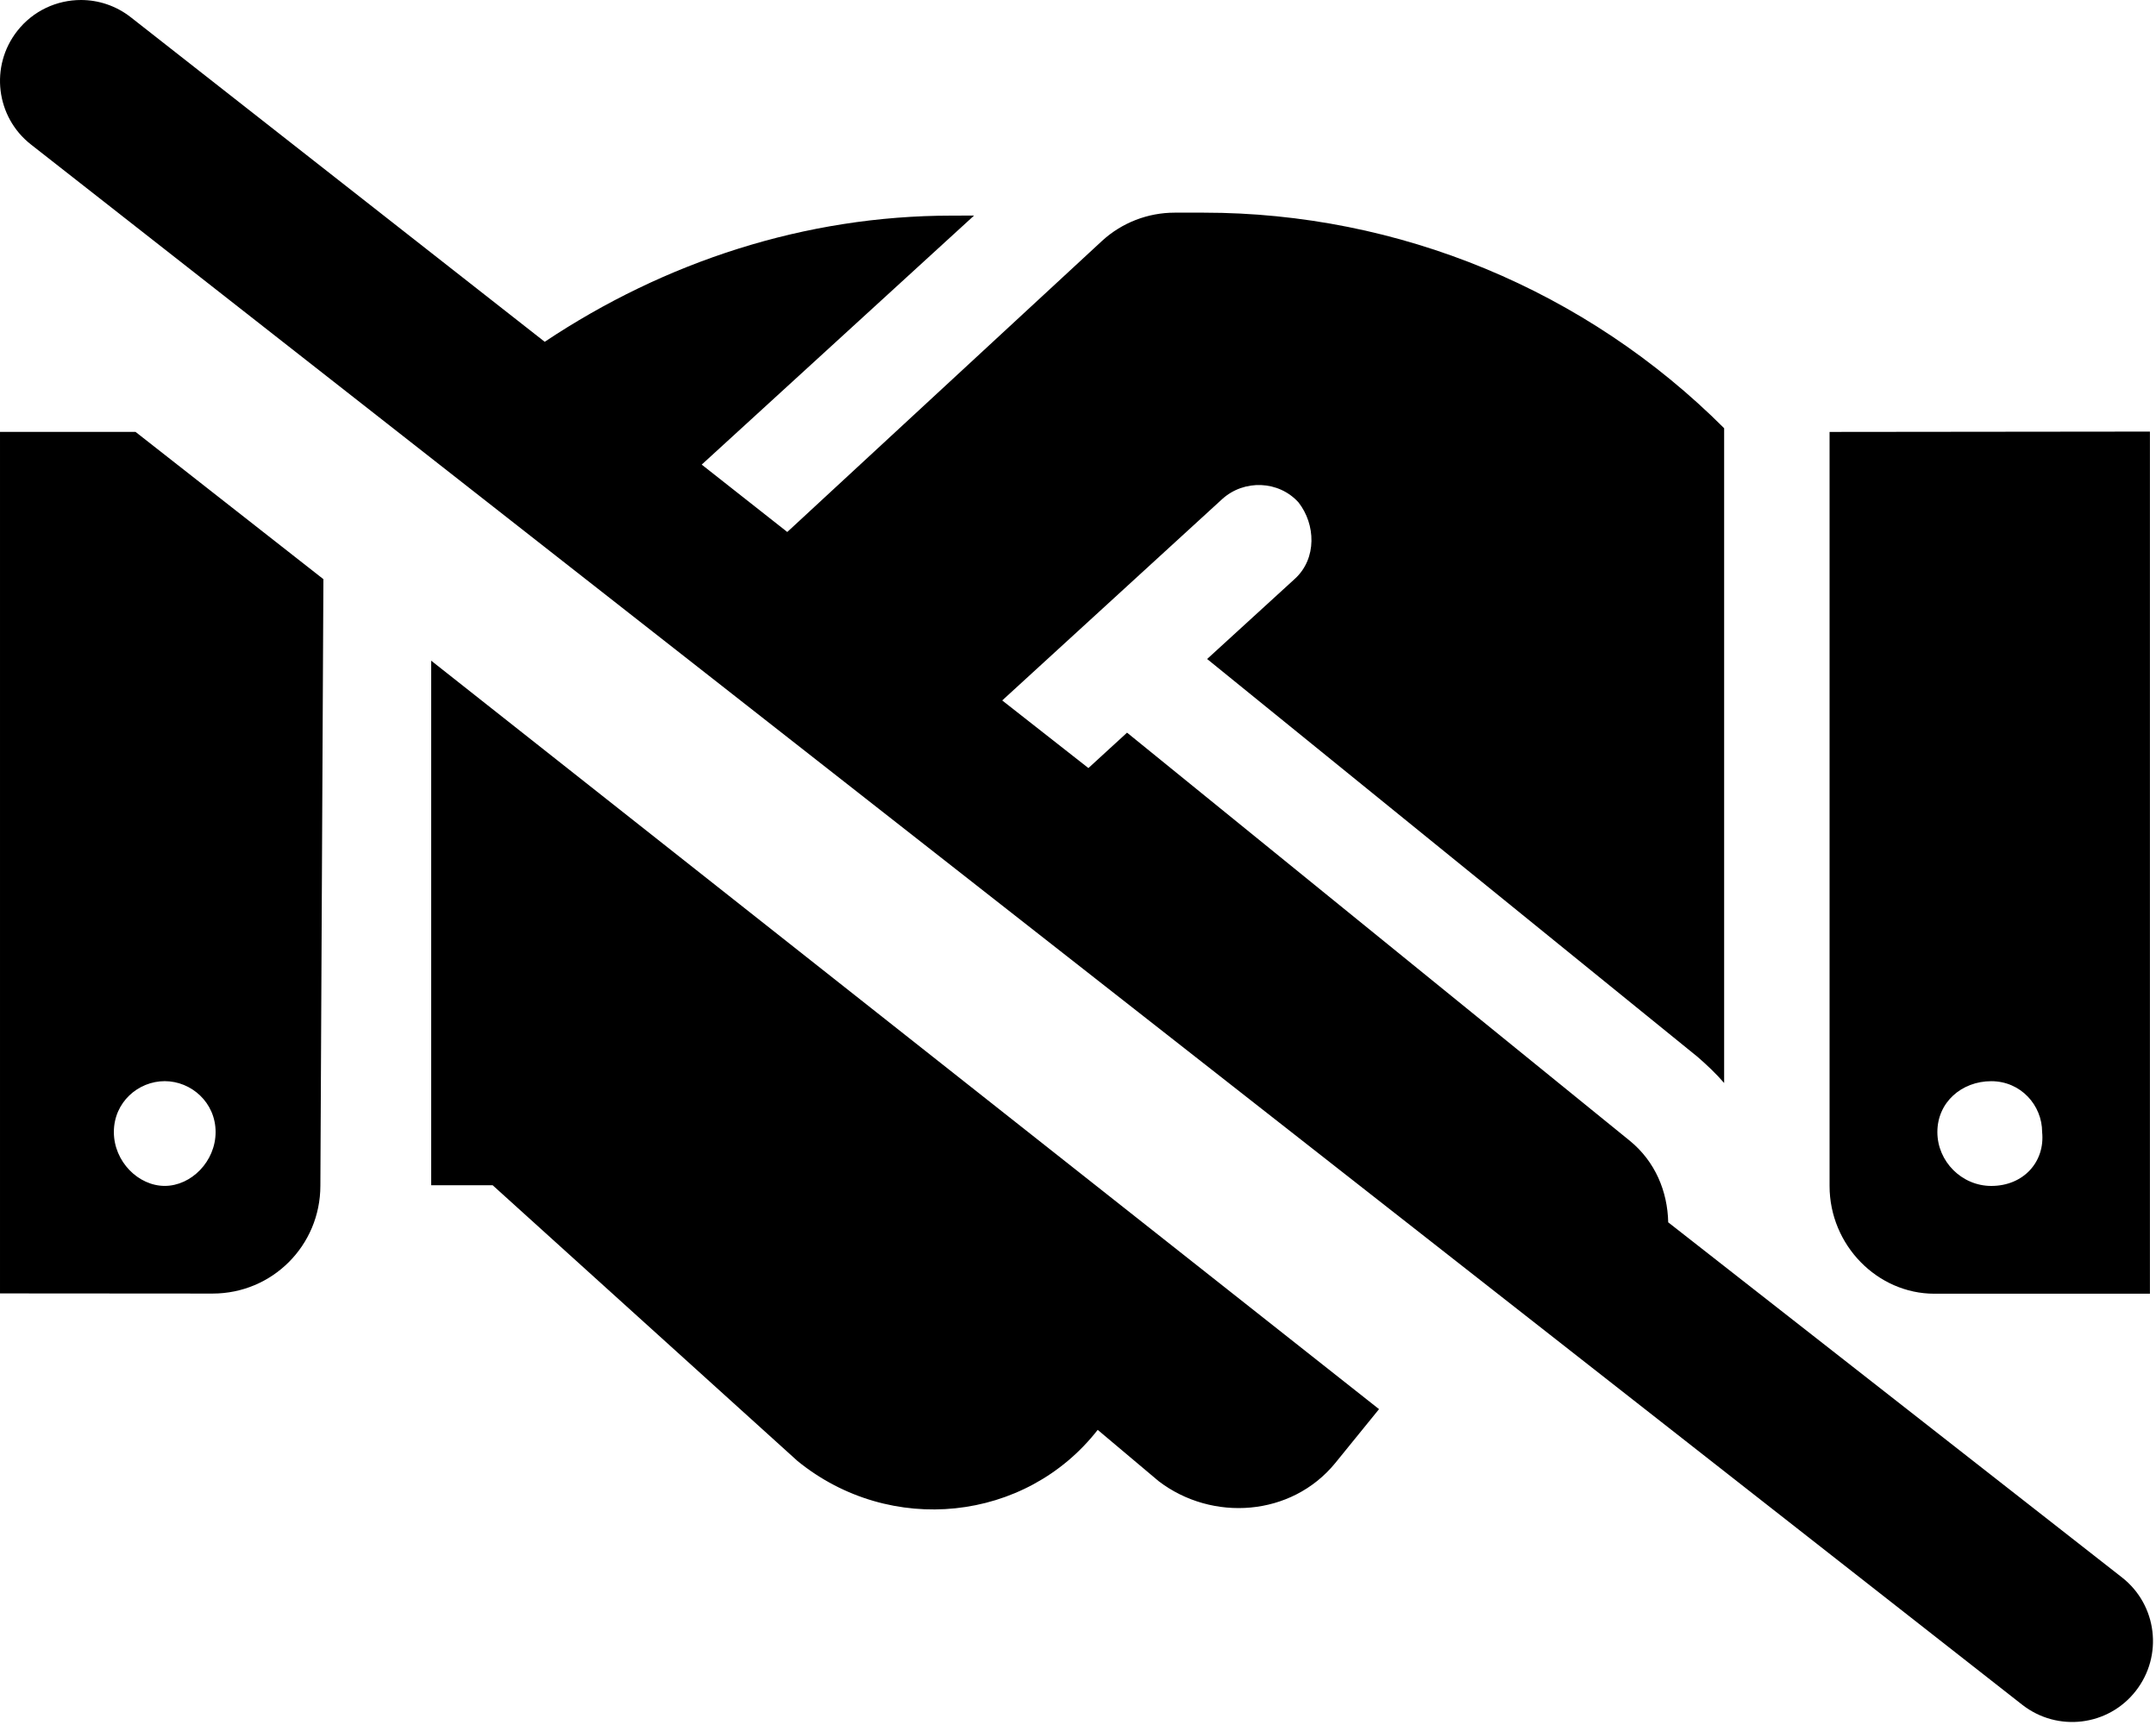
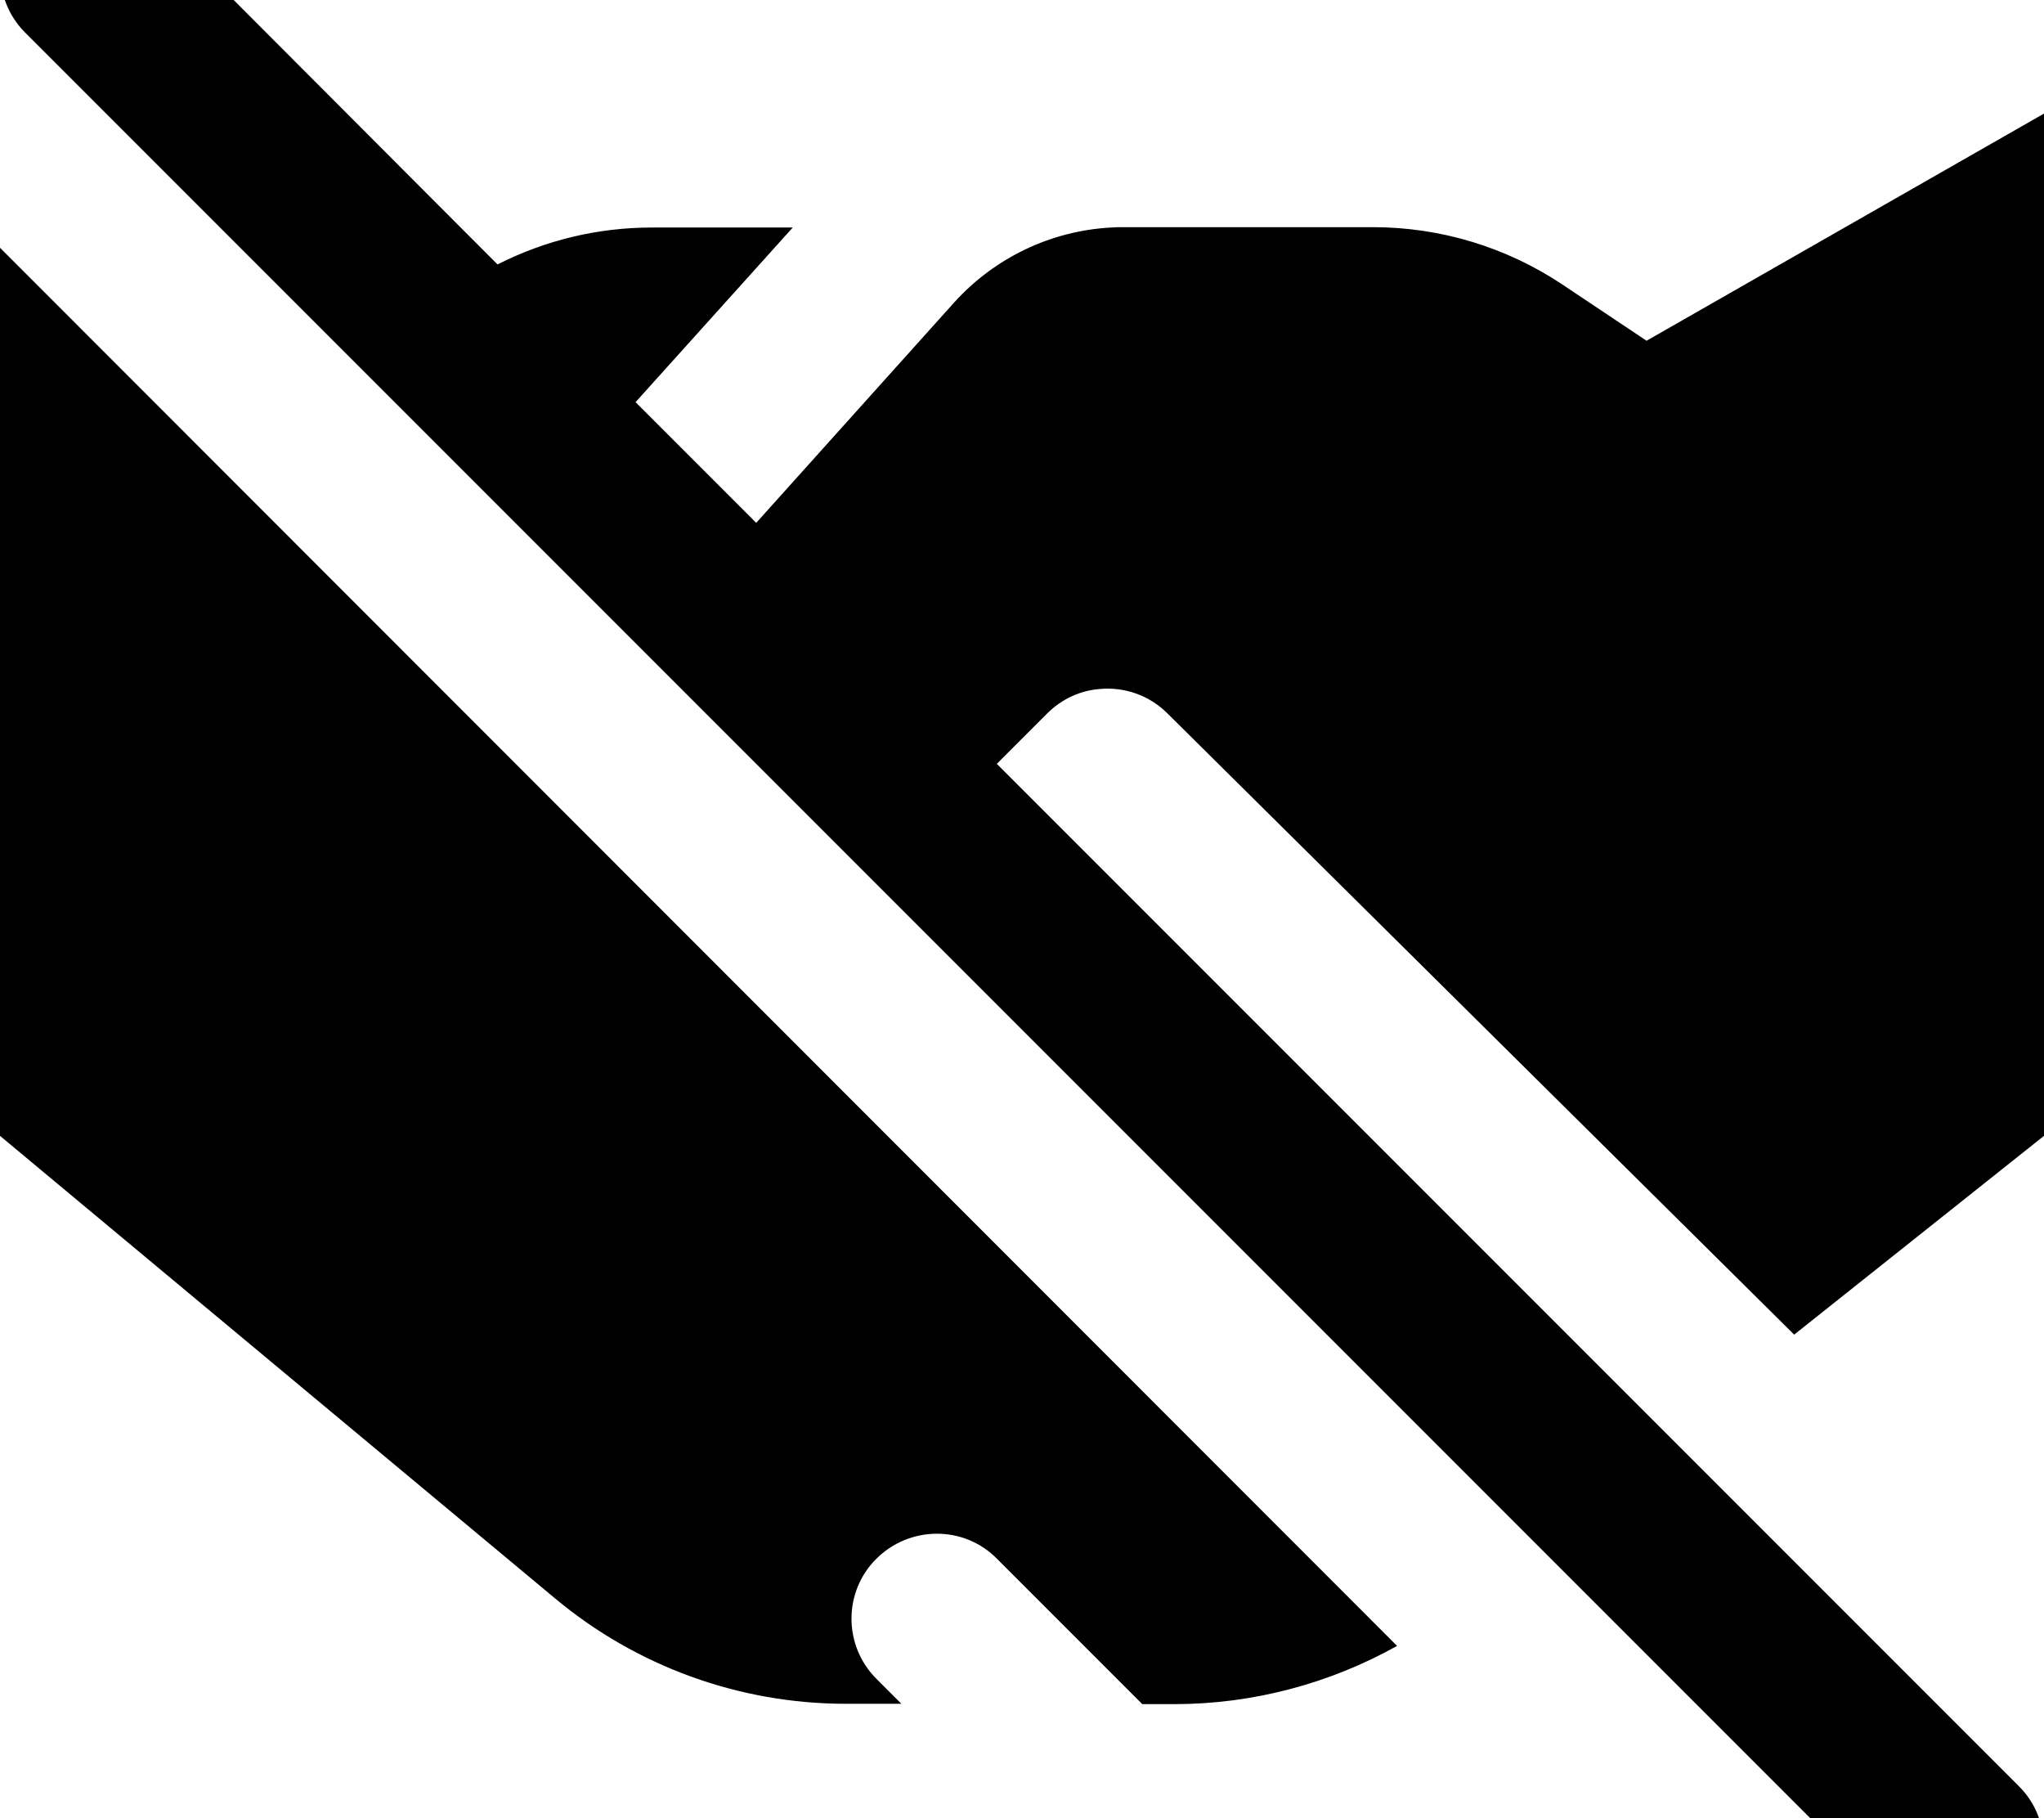
- <svg xmlns="http://www.w3.org/2000/svg" viewBox="0 0 640 512">
-   <path d="M543.1 128.2l0 223.8c0 17.62 14.25 31.99 31.1 31.99h64V128.1L543.1 128.2zM591.1 352c-8.75 0-16-7.251-16-15.99c0-8.875 7.25-15.1 16-15.1c8.75 0 15.1 7.122 15.1 15.1C607.1 344.8 600.7 352 591.1 352zM.001 128.2v255.7l63.1 .045c17.75 0 32-14.28 32-32.03L96 171.9l-55.77-43.71H.001zM64 336c0 8.742-7.25 15.99-15.1 15.99s-15.1-7.251-15.1-15.99c0-8.875 7.25-15.1 15.1-15.1S64 327.2 64 336zM128 351.8h18.25l90.5 81.85c27.5 22.37 67.75 18.12 89.1-9.25l18.12 15.25c15.87 12.1 39.37 10.5 52.37-5.371l13.02-16.03L128 196.1V351.8zM495.2 362.8c-.188-9.101-3.824-18.05-11.44-24.24l-149.2-121.1l-11.47 10.51L297.5 207.9l65.33-59.79c6.5-5.871 16.75-5.496 22.62 1c5.1 6.496 5.5 16.62-1 22.62l-26.12 23.87l145.6 118.1c2.875 2.496 5.5 4.996 7.875 7.742V127.1c-40.98-40.96-96.52-63.98-154.5-63.98h-8.613c-7.941 0-15.64 2.97-21.5 8.329L233.7 157.9L208.3 137.9l80.85-73.92L282.5 64c-43.47 0-85.16 13.68-120.8 37.45L38.81 5.109C34.41 1.672 29.19 0 24.03 0C16.91 0 9.846 3.156 5.127 9.187C-3.06 19.62-1.248 34.72 9.19 42.89l591.1 463.1c10.5 8.203 25.56 6.328 33.69-4.078c8.187-10.44 6.375-25.53-4.062-33.7L495.2 362.8z" />
+ <svg xmlns="http://www.w3.org/2000/svg" viewBox="0 0 576 512">
+   <path fill="currentColor" d="M41-24.9c-9.4-9.4-24.6-9.4-33.9 0S-2.3-.3 7 9.1l528 528c9.4 9.4 24.6 9.4 33.9 0s9.4-24.6 0-33.9l-288-288 14.2-14.2c4.2-4.2 9.5-6.5 14.9-6.9 6.8-.6 13.8 1.7 19 6.9L505.6 376 576 320 576 32 464 96 440.2 80.1C424.4 69.6 405.9 64 386.9 64l-70.4 0c-1.1 0-2.3 0-3.4 .1-16.9 .9-32.8 8.5-44.2 21.1l-55.8 62.1-34-34 44.3-49.2-39.7 0c-15.3 0-30.1 3.6-43.5 10.4L41-24.9zM0 69.8L0 320 156.4 450.3c23 19.2 52 29.7 81.9 29.7l15.7 0-7-7c-9.4-9.4-9.4-24.6 0-33.9s24.6-9.4 33.9 0l41 41 9 0c22.2 0 43.8-5.8 62.8-16.4L0 69.8z" />
</svg>
